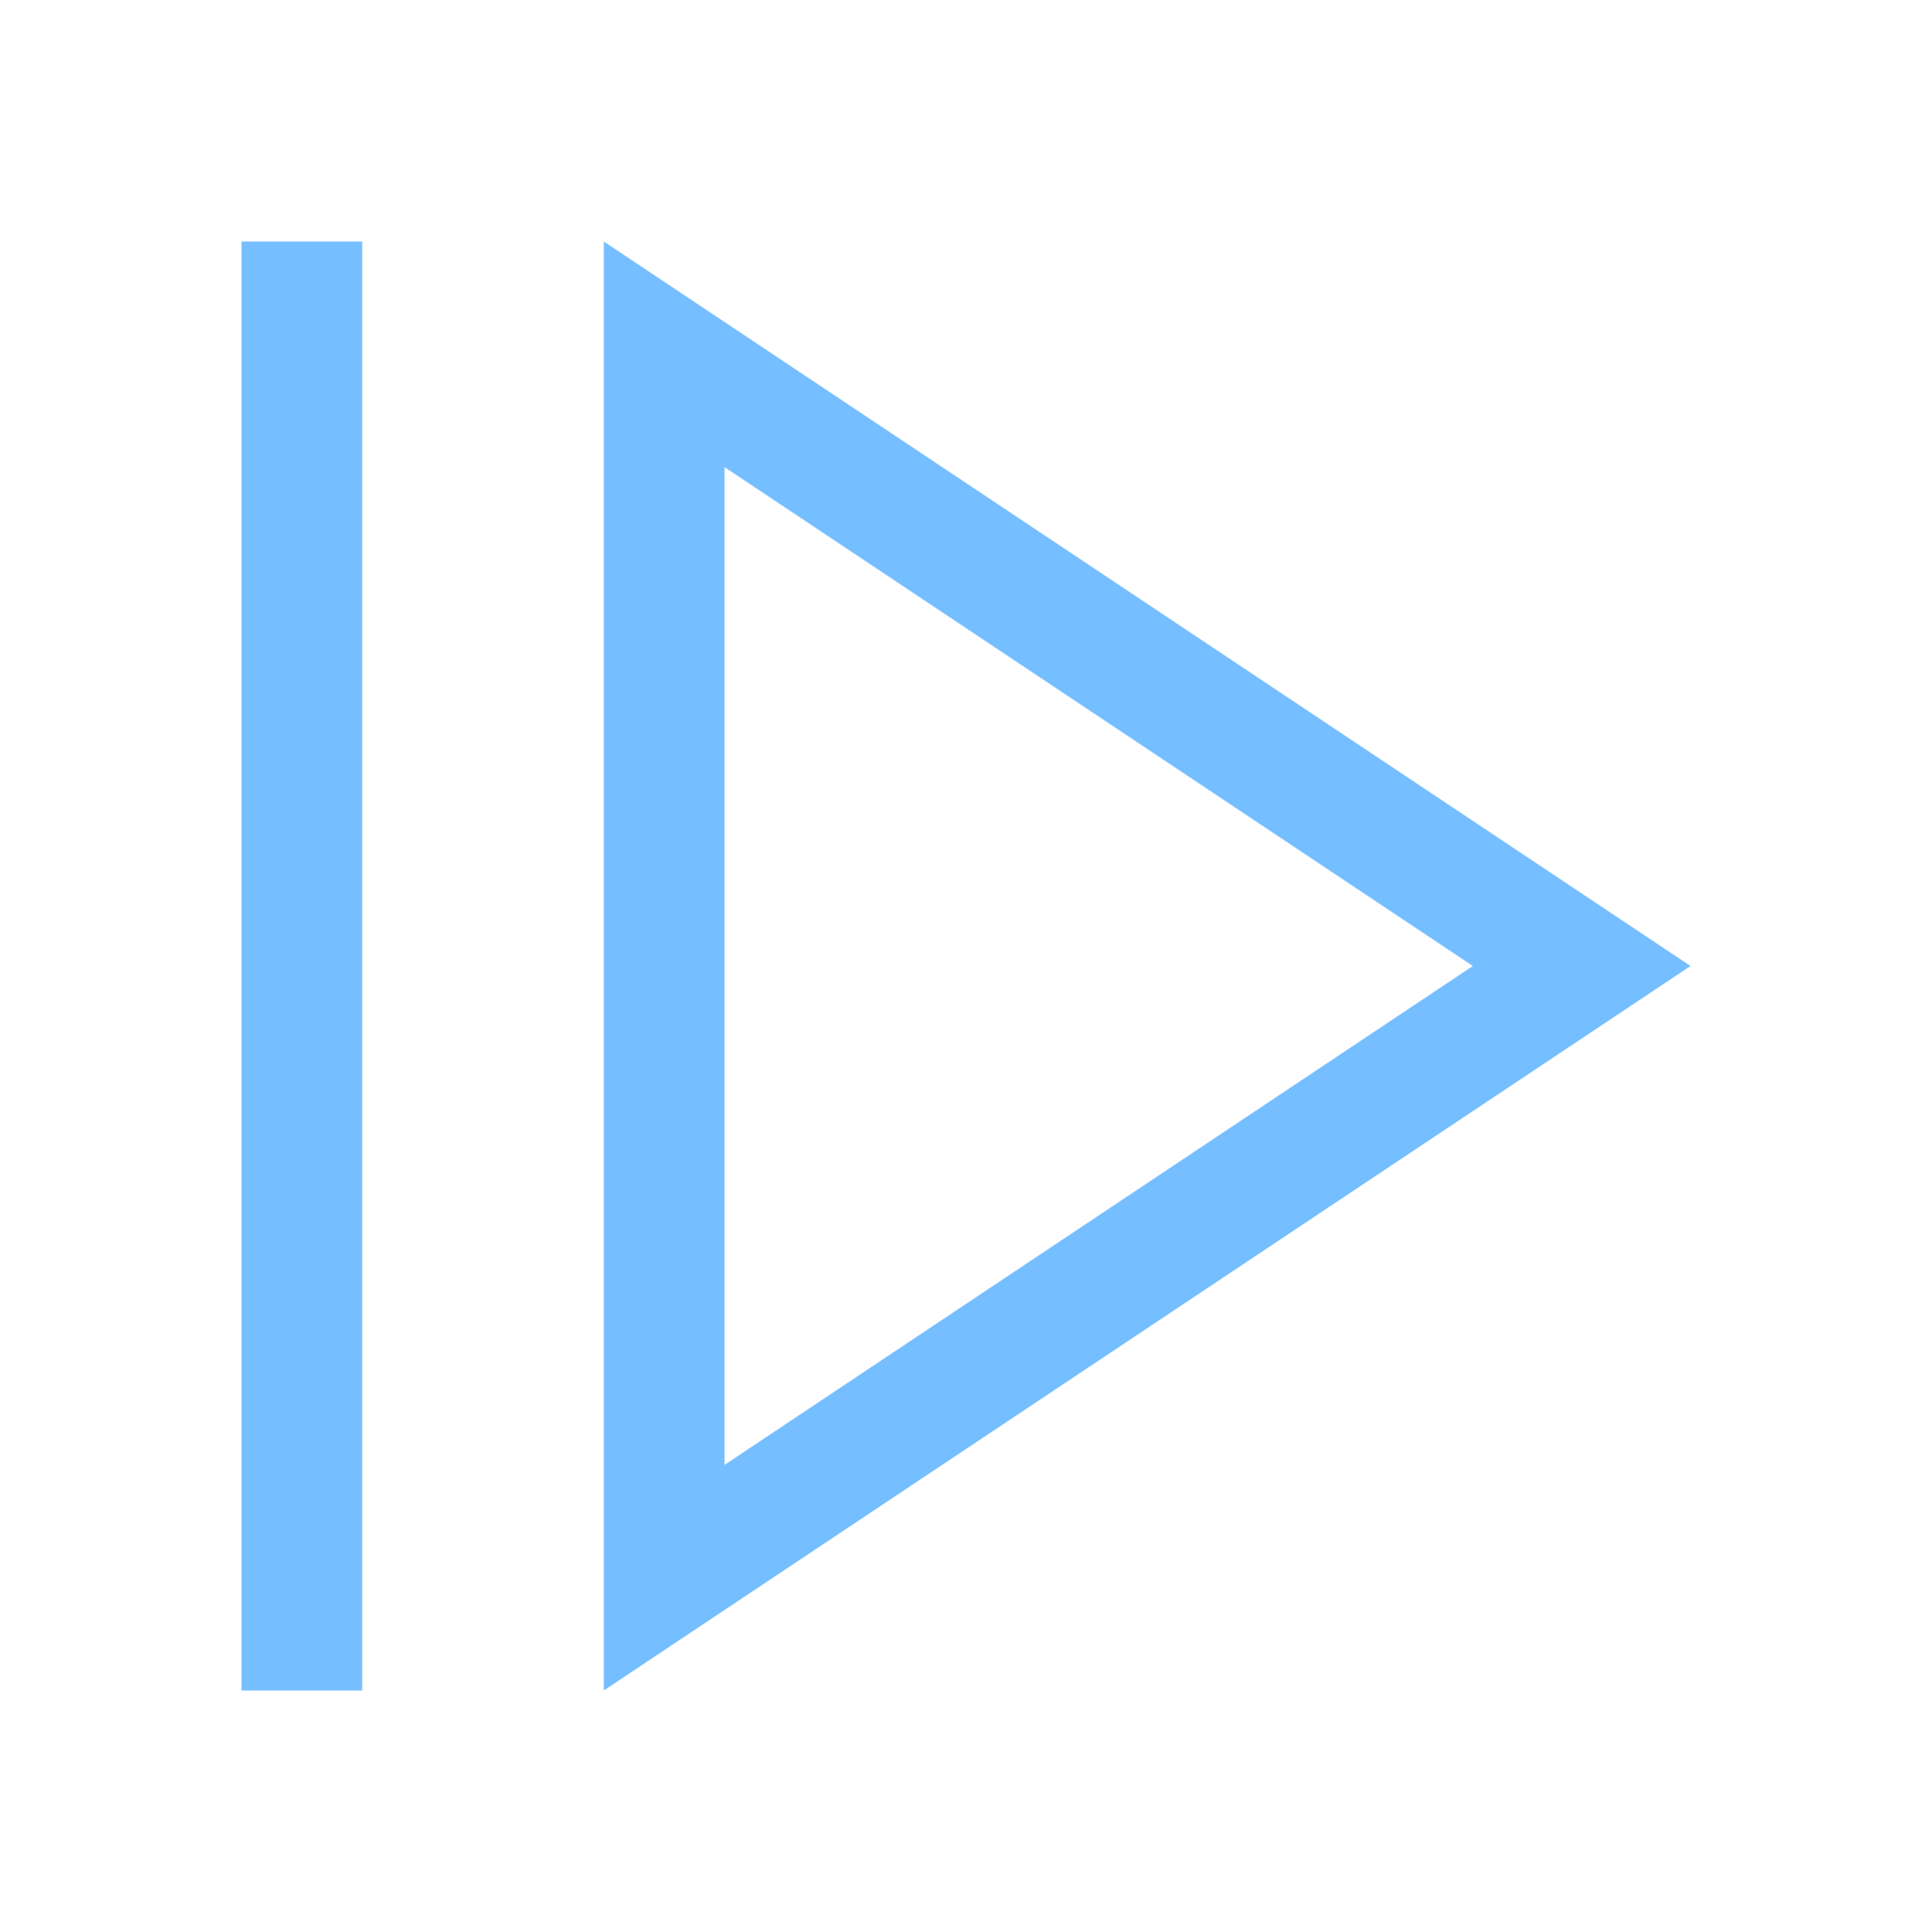
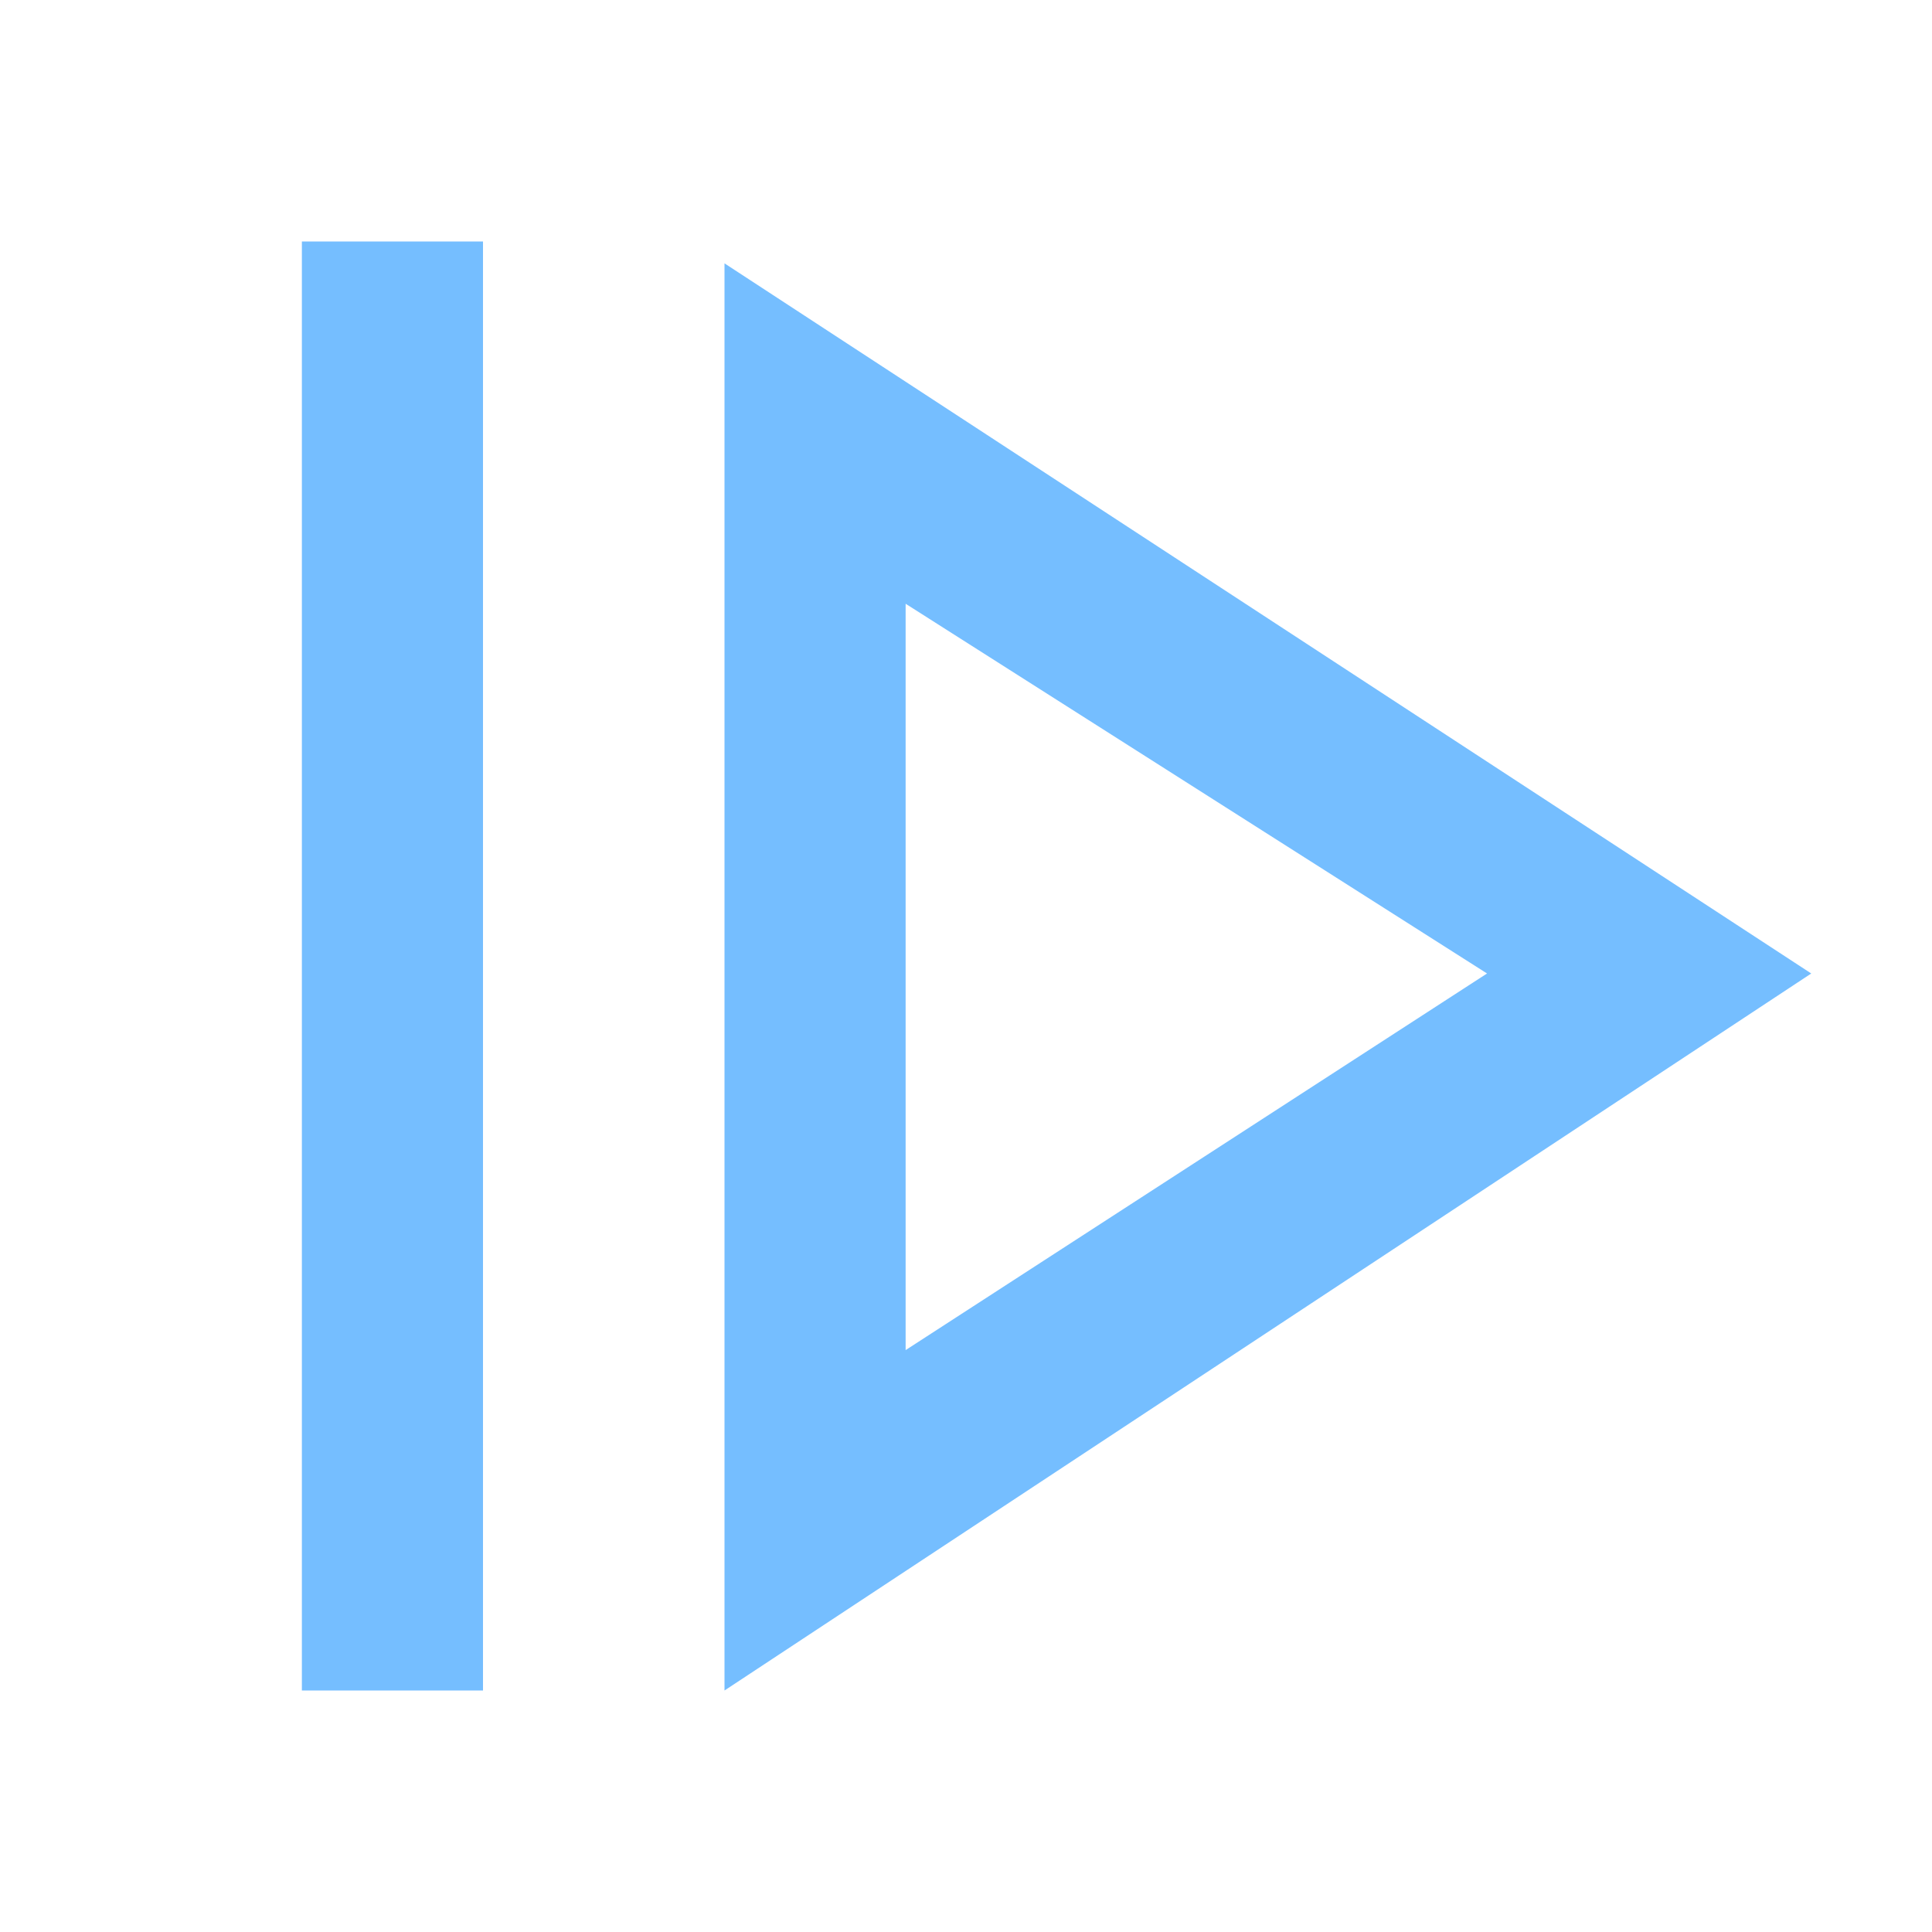
<svg xmlns="http://www.w3.org/2000/svg" width="16" height="16" viewBox="0 0 16 16" fill="none">
-   <path d="M5.5 13.066V2.934L13.099 8L5.5 13.066Z" stroke="#75BEFF" />
-   <line x1="2.5" y1="2" x2="2.5" y2="14" stroke="#75BEFF" />
+   <path fill-rule="evenodd" clip-rule="evenodd" d="M6 14V2.181L15 8.062L6 14ZM7.5 5L12.315 8.062L7.5 11.181L7.5 5Z" fill="#75BEFF" />
+   <path fill-rule="evenodd" clip-rule="evenodd" d="M4 2L2.5 2L2.5 14L4 14L4 2.24L4 2Z" fill="#75BEFF" />
</svg>
